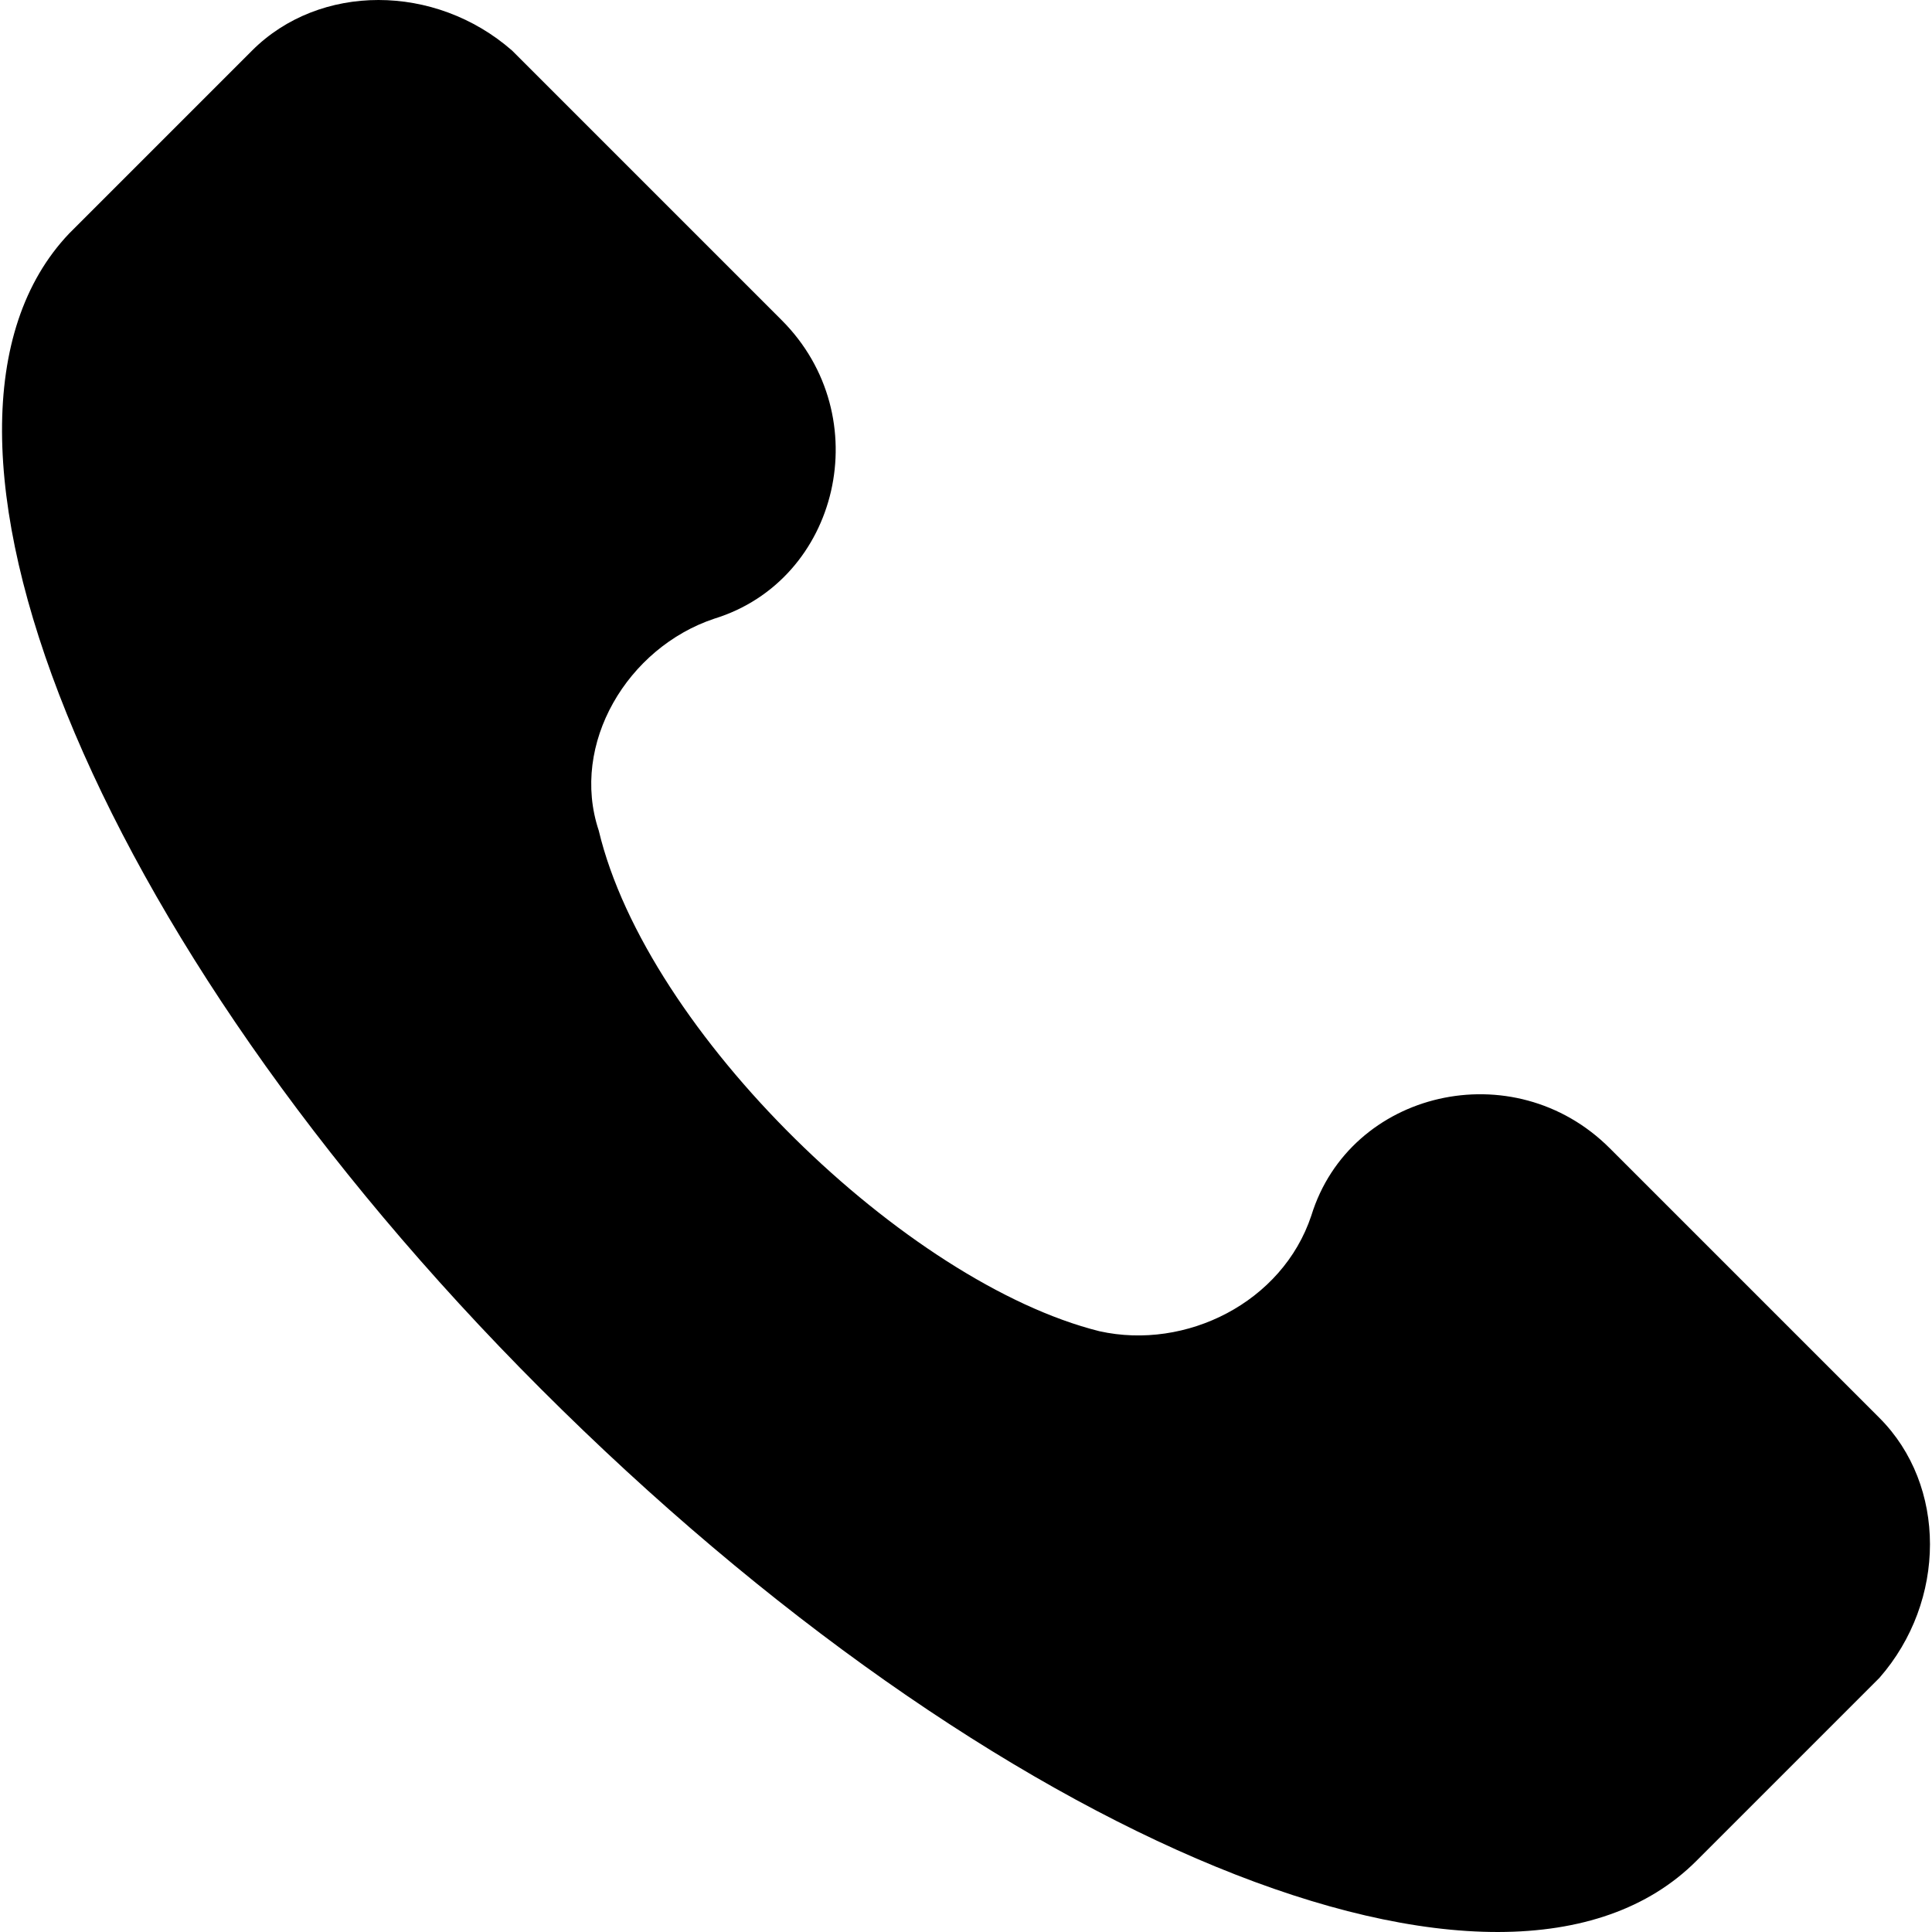
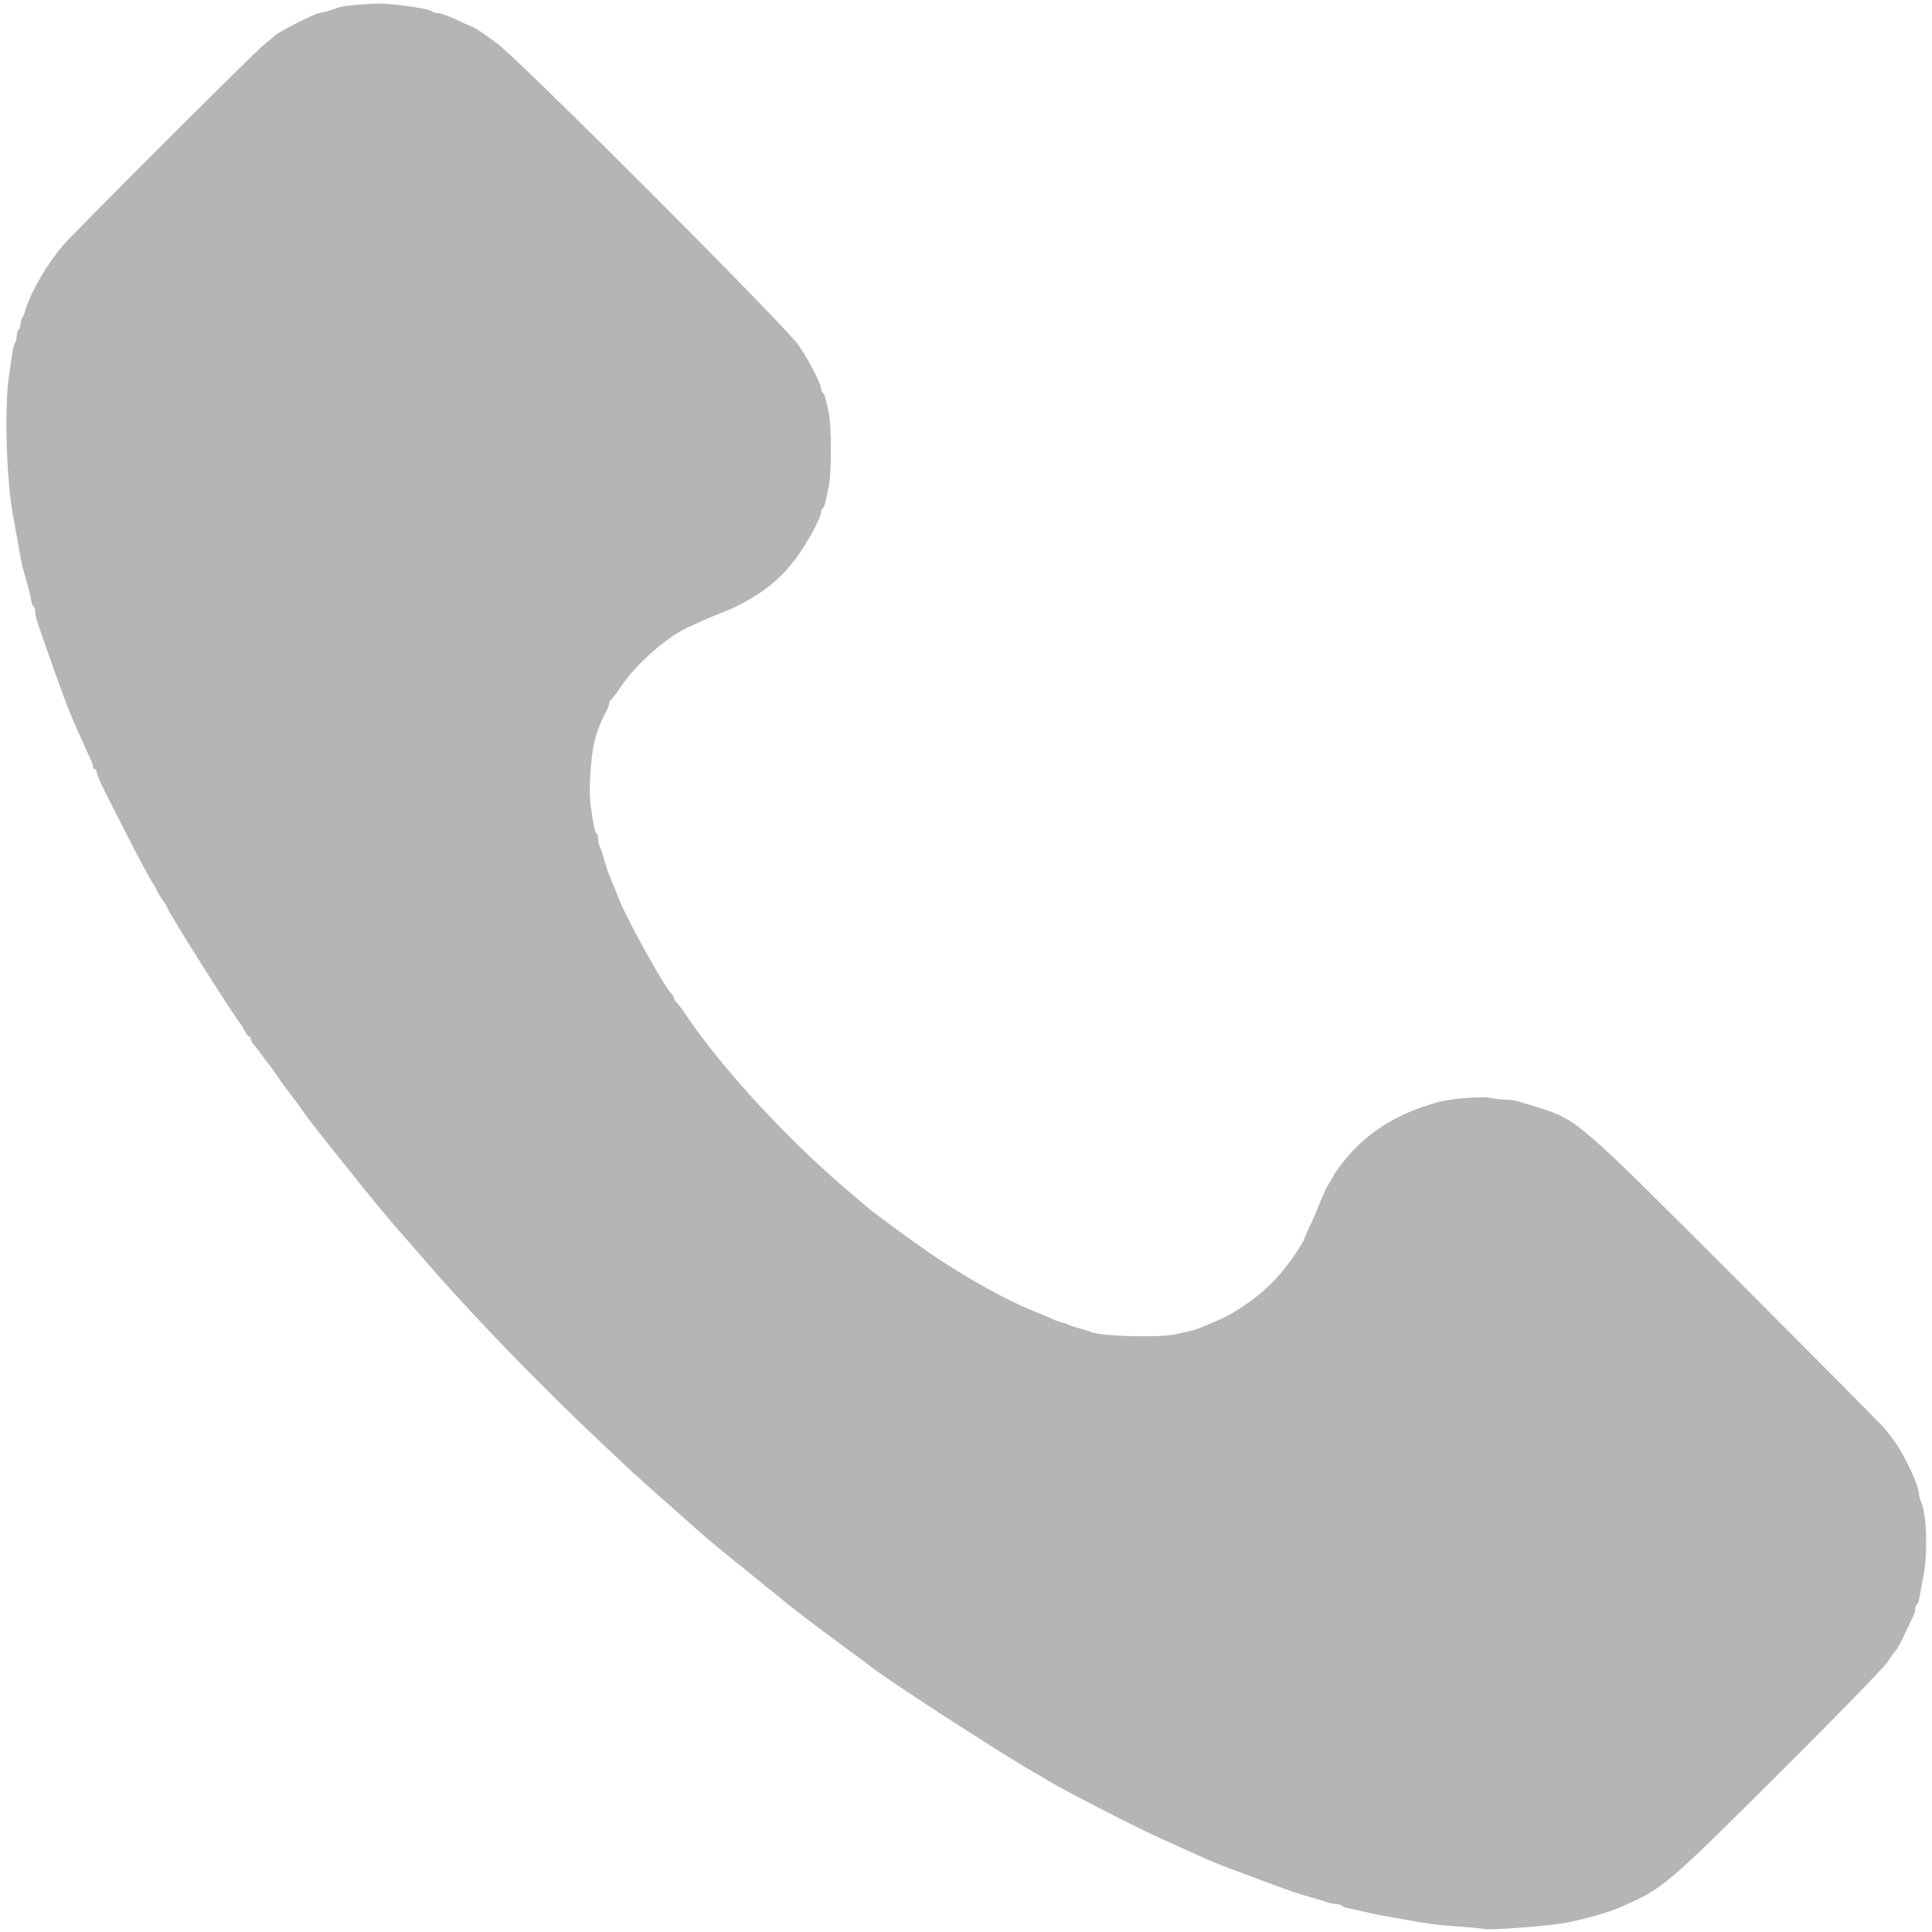
- <svg xmlns="http://www.w3.org/2000/svg" version="1.1" id="Capa_1" x="0px" y="0px" viewBox="0 0 513.64 513.64" style="enable-background:new 0 0 513.64 513.64;" xml:space="preserve">
-   <g>
-     <g>
-       <path d="M499.66,376.96l-71.68-71.68c-25.6-25.6-69.12-15.359-79.36,17.92c-7.68,23.041-33.28,35.841-56.32,30.72    c-51.2-12.8-120.32-79.36-133.12-133.12c-7.68-23.041,7.68-48.641,30.72-56.32c33.28-10.24,43.52-53.76,17.92-79.36l-71.68-71.68    c-20.48-17.92-51.2-17.92-69.12,0l-48.64,48.64c-48.64,51.2,5.12,186.88,125.44,307.2c120.32,120.32,256,176.641,307.2,125.44    l48.64-48.64C517.581,425.6,517.581,394.88,499.66,376.96z" />
-     </g>
+ <svg xmlns="http://www.w3.org/2000/svg" version="1.0" width="1040px" height="1040px" viewBox="0 0 1040 1040" preserveAspectRatio="xMidYMid meet">
+   <g fill="#b5b5b5">
+     <path d="M799.5 1038.4 c-1.1 -0.2 -7.8 -0.9 -15 -1.4 -12.1 -0.9 -15.4 -1.3 -30 -4 -3 -0.5 -7.9 -1.4 -10.7 -1.9 -2.9 -0.5 -7.3 -1.5 -9.8 -2.1 -2.5 -0.6 -6 -1.4 -7.8 -1.7 -1.8 -0.3 -3.5 -0.9 -3.8 -1.4 -0.3 -0.5 -1.6 -0.9 -2.9 -0.9 -1.3 0 -3.4 -0.4 -4.7 -0.9 -1.3 -0.5 -4.3 -1.4 -6.8 -2.1 -9.3 -2.6 -11.9 -3.5 -26 -8.7 -8 -3 -17 -6.4 -20 -7.5 -6.1 -2.3 -9.9 -3.8 -18 -7.5 -5.7 -2.6 -11 -5 -18.2 -8.2 -10.8 -4.7 -51.4 -25.5 -60.8 -31.1 -3 -1.8 -6.8 -4.1 -8.5 -5 -18.6 -10.7 -80 -50.5 -87.2 -56.5 -1 -0.8 -6.5 -4.9 -12.3 -9.1 -17 -12.5 -32.3 -24.1 -35.5 -27 -1.6 -1.4 -4.6 -3.8 -6.5 -5.3 -1.9 -1.4 -3.7 -2.8 -4 -3.1 -0.3 -0.3 -4.1 -3.5 -8.5 -7 -8.5 -6.7 -24.7 -20.1 -25.5 -21 -0.3 -0.3 -6.8 -6.1 -14.5 -12.9 -21 -18.5 -20.6 -18.2 -41 -37.5 -33.9 -32 -70 -69.6 -94.4 -98 -2.4 -2.8 -5.7 -6.7 -7.5 -8.6 -9.3 -10.4 -17 -19.7 -33.8 -40.7 -10.2 -12.7 -20.1 -25.3 -21.9 -27.9 -1.8 -2.7 -3.9 -5.5 -4.5 -6.4 -2.6 -3.2 -8.1 -10.7 -11.4 -15.5 -1.8 -2.7 -3.6 -5.2 -4 -5.5 -0.3 -0.3 -1.7 -2.1 -3 -4 -1.4 -1.9 -3.2 -4.4 -4.2 -5.4 -1 -1.1 -1.8 -2.6 -1.8 -3.3 0 -0.7 -0.4 -1.3 -0.8 -1.3 -0.5 0 -1.5 -1.2 -2.3 -2.7 -0.8 -1.6 -1.7 -3.2 -2.2 -3.8 -5.8 -7.6 -39.7 -61.4 -39.7 -63 0 -0.2 -1.3 -2.4 -3 -4.8 -1.6 -2.5 -3 -4.8 -3 -5.2 0 -0.4 -0.9 -2 -2.1 -3.6 -1.1 -1.6 -6.5 -11.6 -11.9 -22.2 -5.4 -10.5 -10.7 -21 -11.8 -23.2 -3.7 -7.1 -6.2 -12.8 -6.2 -14.2 0 -0.7 -0.4 -1.3 -1 -1.3 -0.5 0 -1 -0.6 -1 -1.3 0 -0.8 -0.6 -2.7 -1.4 -4.3 -0.8 -1.6 -2.2 -4.7 -3.1 -6.9 -1 -2.2 -2.8 -6.3 -4.1 -9.1 -3.5 -7.4 -9.3 -22.8 -17.8 -47.4 -4 -11.3 -4.6 -13.4 -4.6 -15.8 0 -1.1 -0.4 -2.3 -0.9 -2.6 -0.5 -0.3 -1.1 -2 -1.4 -3.8 -0.5 -3.1 -1.1 -5.5 -3.8 -14.8 -1 -3.4 -1.8 -7.3 -3.9 -19.5 -0.6 -3.3 -1.5 -8.5 -2.1 -11.5 -3.5 -19.5 -4.6 -58.1 -2 -75 0.7 -4.7 1.5 -10.3 1.8 -12.5 0.3 -2.2 0.9 -4.4 1.4 -5 0.5 -0.5 0.9 -2.1 0.9 -3.6 0 -1.5 0.5 -3.1 1 -3.4 0.6 -0.3 1 -1.6 1 -2.9 0 -1.2 0.4 -2.6 0.8 -3.1 0.5 -0.6 1.5 -3 2.2 -5.5 3.1 -9.8 11.4 -23.9 20 -34 6.4 -7.4 101.2 -102.1 107.5 -107.4 2.8 -2.2 5.8 -4.8 6.8 -5.7 2.4 -2.2 21.8 -11.9 23.6 -11.9 1.4 0 6.7 -1.5 10.6 -3.1 1.8 -0.7 15.3 -2 21.5 -2 7.3 -0.1 27.8 2.9 28.6 4.2 0.3 0.5 1.6 0.9 3 0.9 1.3 0 5.7 1.5 9.7 3.4 4 1.9 8.4 3.9 9.7 4.4 1.4 0.6 7 4.4 12.5 8.5 13 9.7 155.9 152.8 162.5 162.7 5.5 8.1 12 20.7 12 23.1 0 1 0.4 2 0.9 2.3 0.9 0.6 1.4 2.3 3.3 11.1 1.4 6.5 1.4 32.6 0 39 -0.6 2.8 -1.4 6.5 -1.8 8.3 -0.3 1.8 -1 3.5 -1.5 3.8 -0.5 0.3 -0.9 1.3 -0.9 2.2 0 2.9 -7.9 17.3 -13.5 24.7 -7 9.3 -13.9 15.5 -24 21.5 -6.5 3.8 -9.7 5.4 -18.7 8.9 -1.3 0.5 -4.5 1.9 -7.3 3.1 -2.7 1.2 -6.1 2.7 -7.5 3.4 -11.4 5 -28.1 19.5 -36.3 31.6 -2.8 4.1 -5.4 7.7 -5.9 7.8 -0.4 0.2 -0.8 1 -0.8 1.8 0 0.7 -0.8 2.8 -1.8 4.6 -2.8 5.1 -5.4 11.9 -6.4 16.8 -2 10 -2.9 25.8 -1.9 33.2 1.8 12.3 2.3 14.8 3.2 15.4 0.5 0.3 0.9 1.6 0.9 3 0 1.3 0.4 3.2 0.9 4.2 0.5 0.9 1.5 3.7 2.1 6.2 0.7 2.5 1.6 5.5 2.1 6.8 0.5 1.2 1.3 3.2 1.8 4.5 0.4 1.2 1.4 3.6 2.1 5.2 0.7 1.7 1.6 3.9 2 5 3.8 10.1 23.5 45.9 28.2 51.1 1 1.1 1.8 2.5 1.8 3.1 0 0.6 0.4 1.3 0.8 1.5 0.5 0.2 2.8 3.2 5.2 6.8 20.5 30.3 56.6 69.3 91 98 2.9 2.5 5.8 5 6.4 5.5 2.2 2.1 24.4 18.4 33.6 24.7 20.4 14 43.4 26.7 59.5 32.8 1.1 0.5 4.1 1.7 6.7 2.9 2.6 1.2 5.2 2.1 5.8 2.1 0.6 0 1.8 0.4 2.8 0.9 0.9 0.5 3.7 1.5 6.2 2.1 2.5 0.7 5.4 1.6 6.5 2.1 5.7 2.3 37.3 3.1 45.5 1.1 2.5 -0.6 5.9 -1.4 7.5 -1.7 3 -0.7 3.9 -1 10.8 -3.9 9 -3.8 11.6 -5.2 18.4 -9.8 10.5 -7 18.6 -15 25.9 -25.4 3.5 -5 6.4 -9.6 6.4 -10.2 0 -0.5 1.3 -3.6 2.9 -6.8 1.6 -3.2 4.1 -9 5.6 -12.9 1.4 -3.8 3.7 -8.7 5.1 -10.7 1.3 -2.1 2.4 -4 2.4 -4.3 0 -0.2 2 -3.1 4.4 -6.2 12.4 -16.2 29.7 -27.2 52.1 -33.1 7.1 -1.9 23.7 -3.2 28 -2.2 2.2 0.5 5.8 1 7.9 1 4 0 5 0.2 17.1 4 21.7 6.9 21 6.2 107.6 92.9 42.1 42.1 77.6 78 79 79.6 5.6 6.8 8.3 10.8 11.6 17.2 4.1 7.7 7.3 15.9 7.3 18.5 0 1 0.4 2.6 0.9 3.6 3.2 6.3 4 27.8 1.5 40.7 -0.9 4.4 -1.8 9.5 -2.1 11.3 -0.3 1.8 -0.9 3.5 -1.4 3.8 -0.5 0.3 -0.9 1.4 -0.9 2.5 0 1 -0.4 2.7 -1 3.7 -0.5 0.9 -2.5 5.2 -4.5 9.4 -1.9 4.2 -4.1 8.3 -4.8 9 -0.7 0.7 -2.9 3.8 -5 6.9 -2.1 3 -28.4 30.1 -58.5 60 -60.1 59.9 -62.1 61.6 -84.6 71.4 -6.6 2.9 -18.3 6.3 -30.1 8.6 -8 1.6 -39.7 4 -43 3.3z" />
  </g>
-   <g>
- </g>
-   <g>
- </g>
-   <g>
- </g>
-   <g>
- </g>
-   <g>
- </g>
-   <g>
- </g>
-   <g>
- </g>
-   <g>
- </g>
-   <g>
- </g>
-   <g>
- </g>
-   <g>
- </g>
-   <g>
- </g>
-   <g>
- </g>
-   <g>
- </g>
-   <g>
- </g>
</svg>
